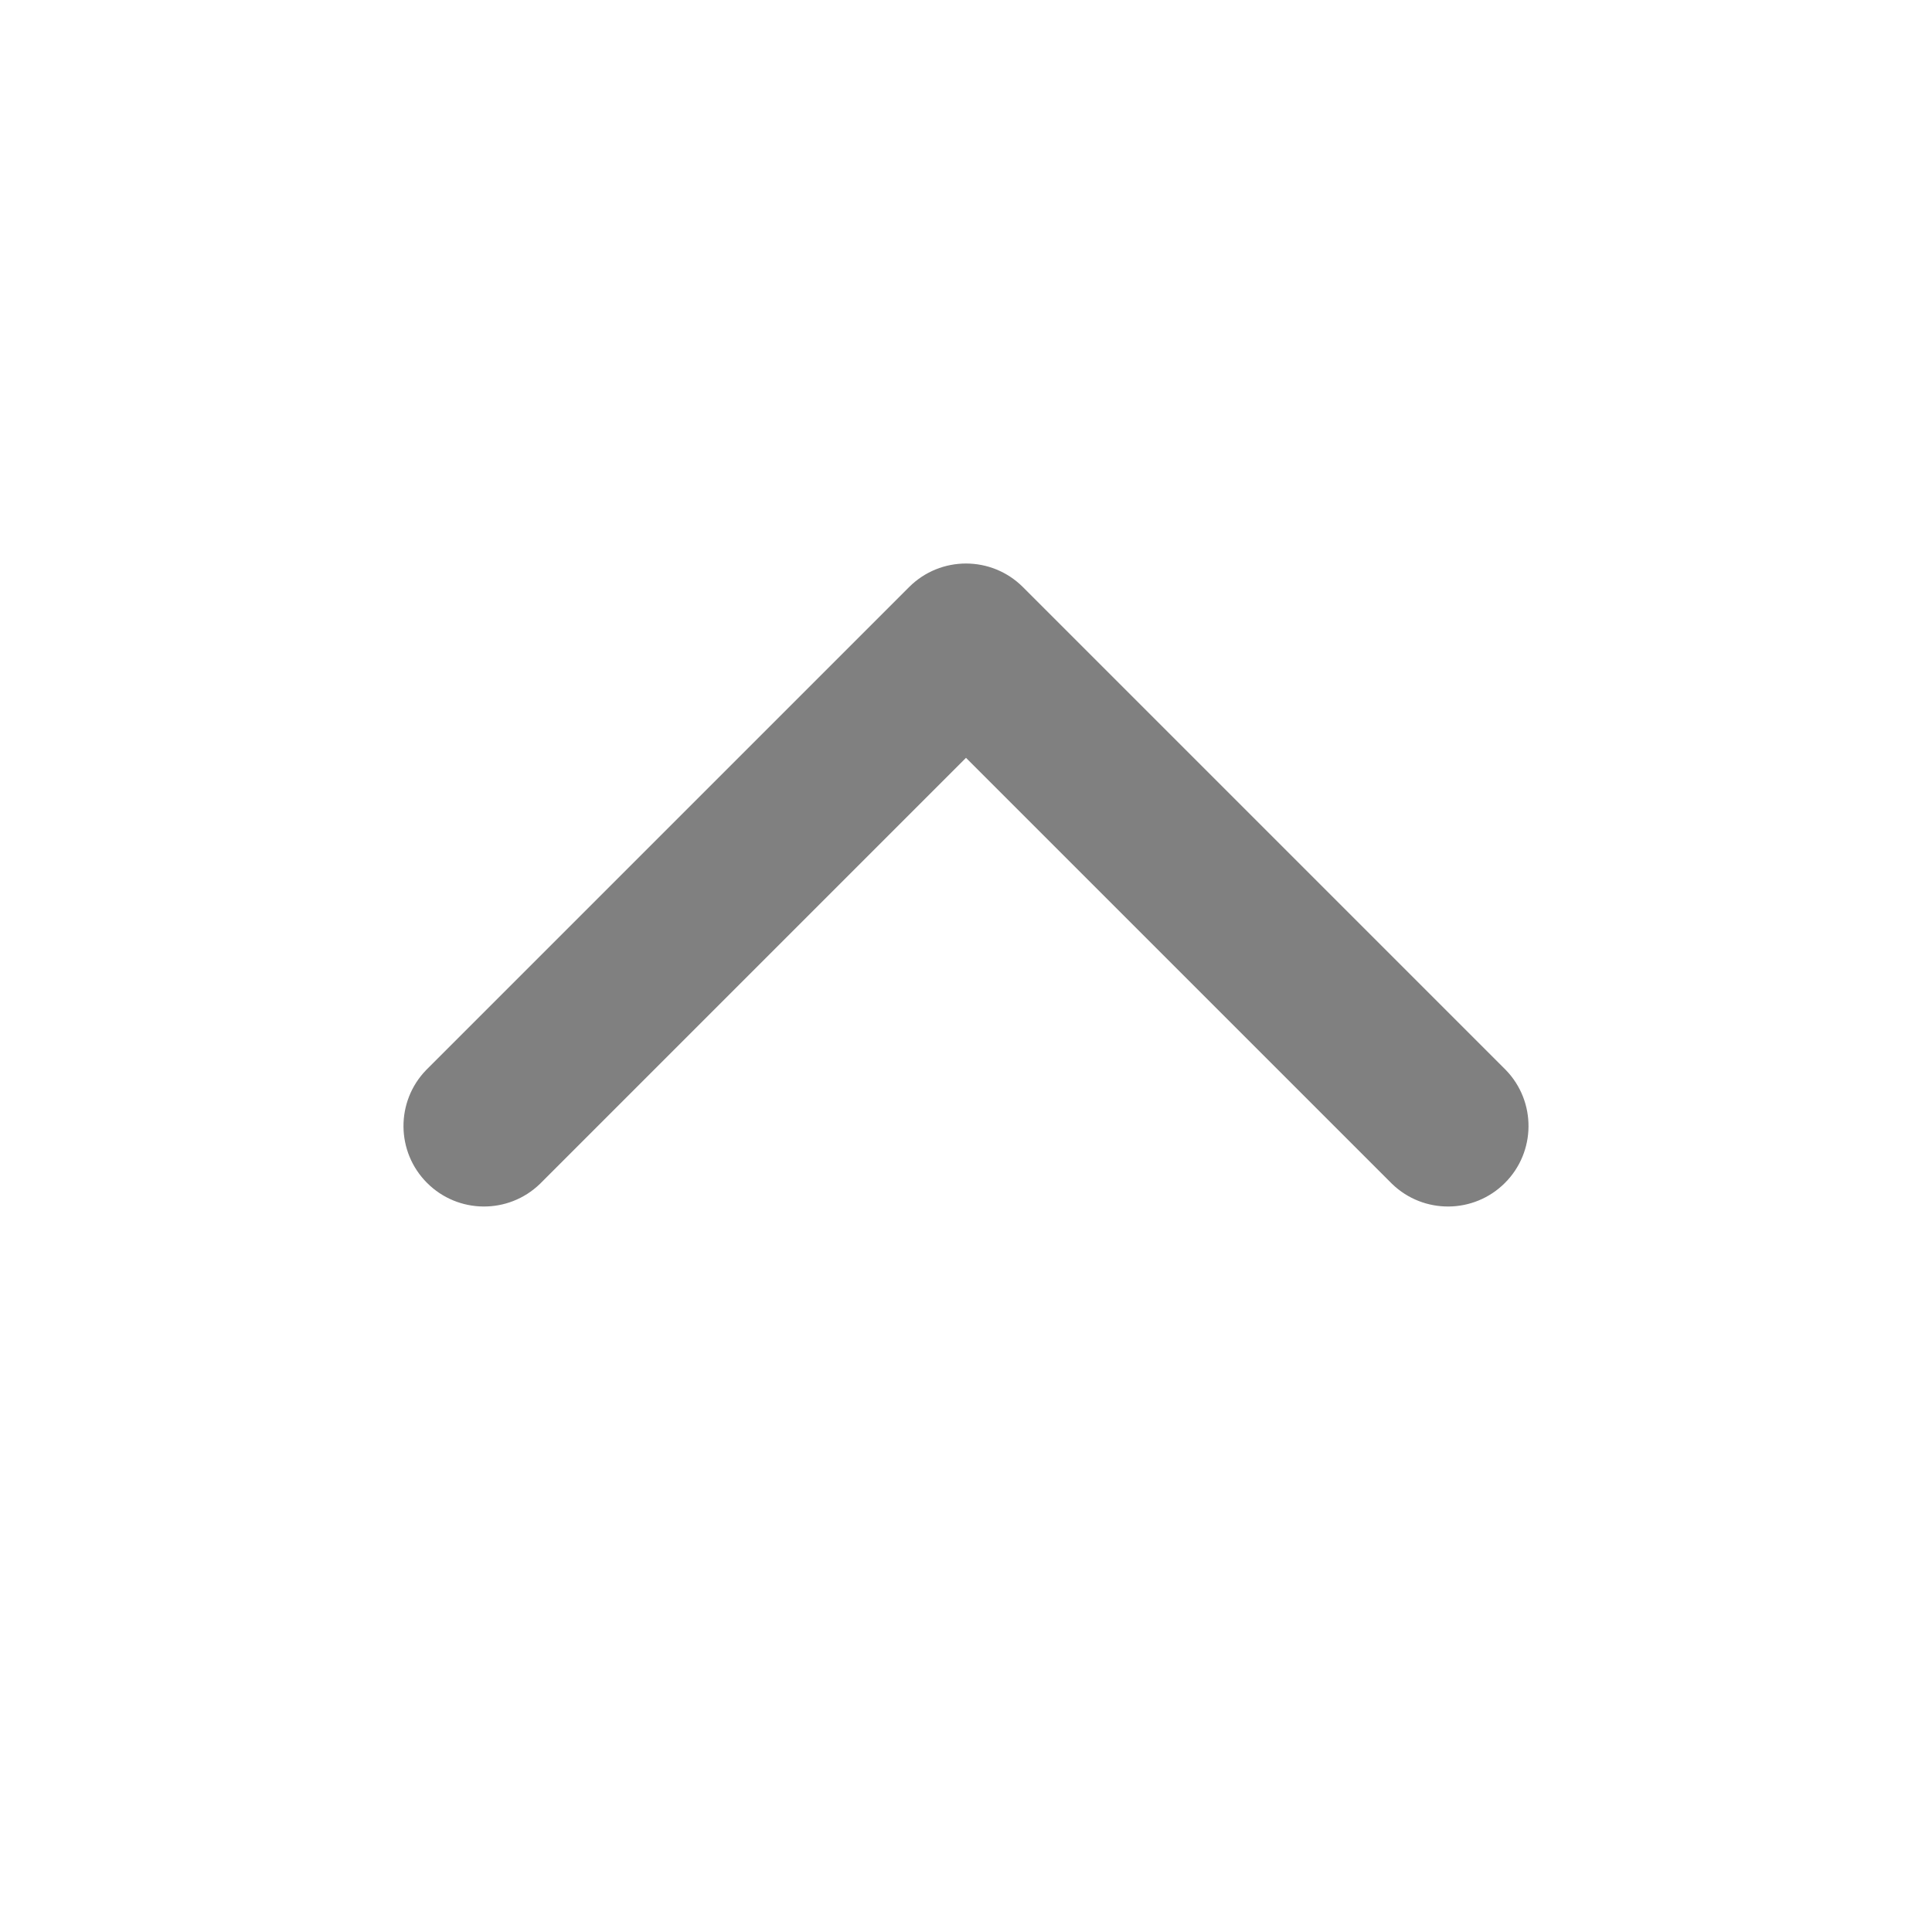
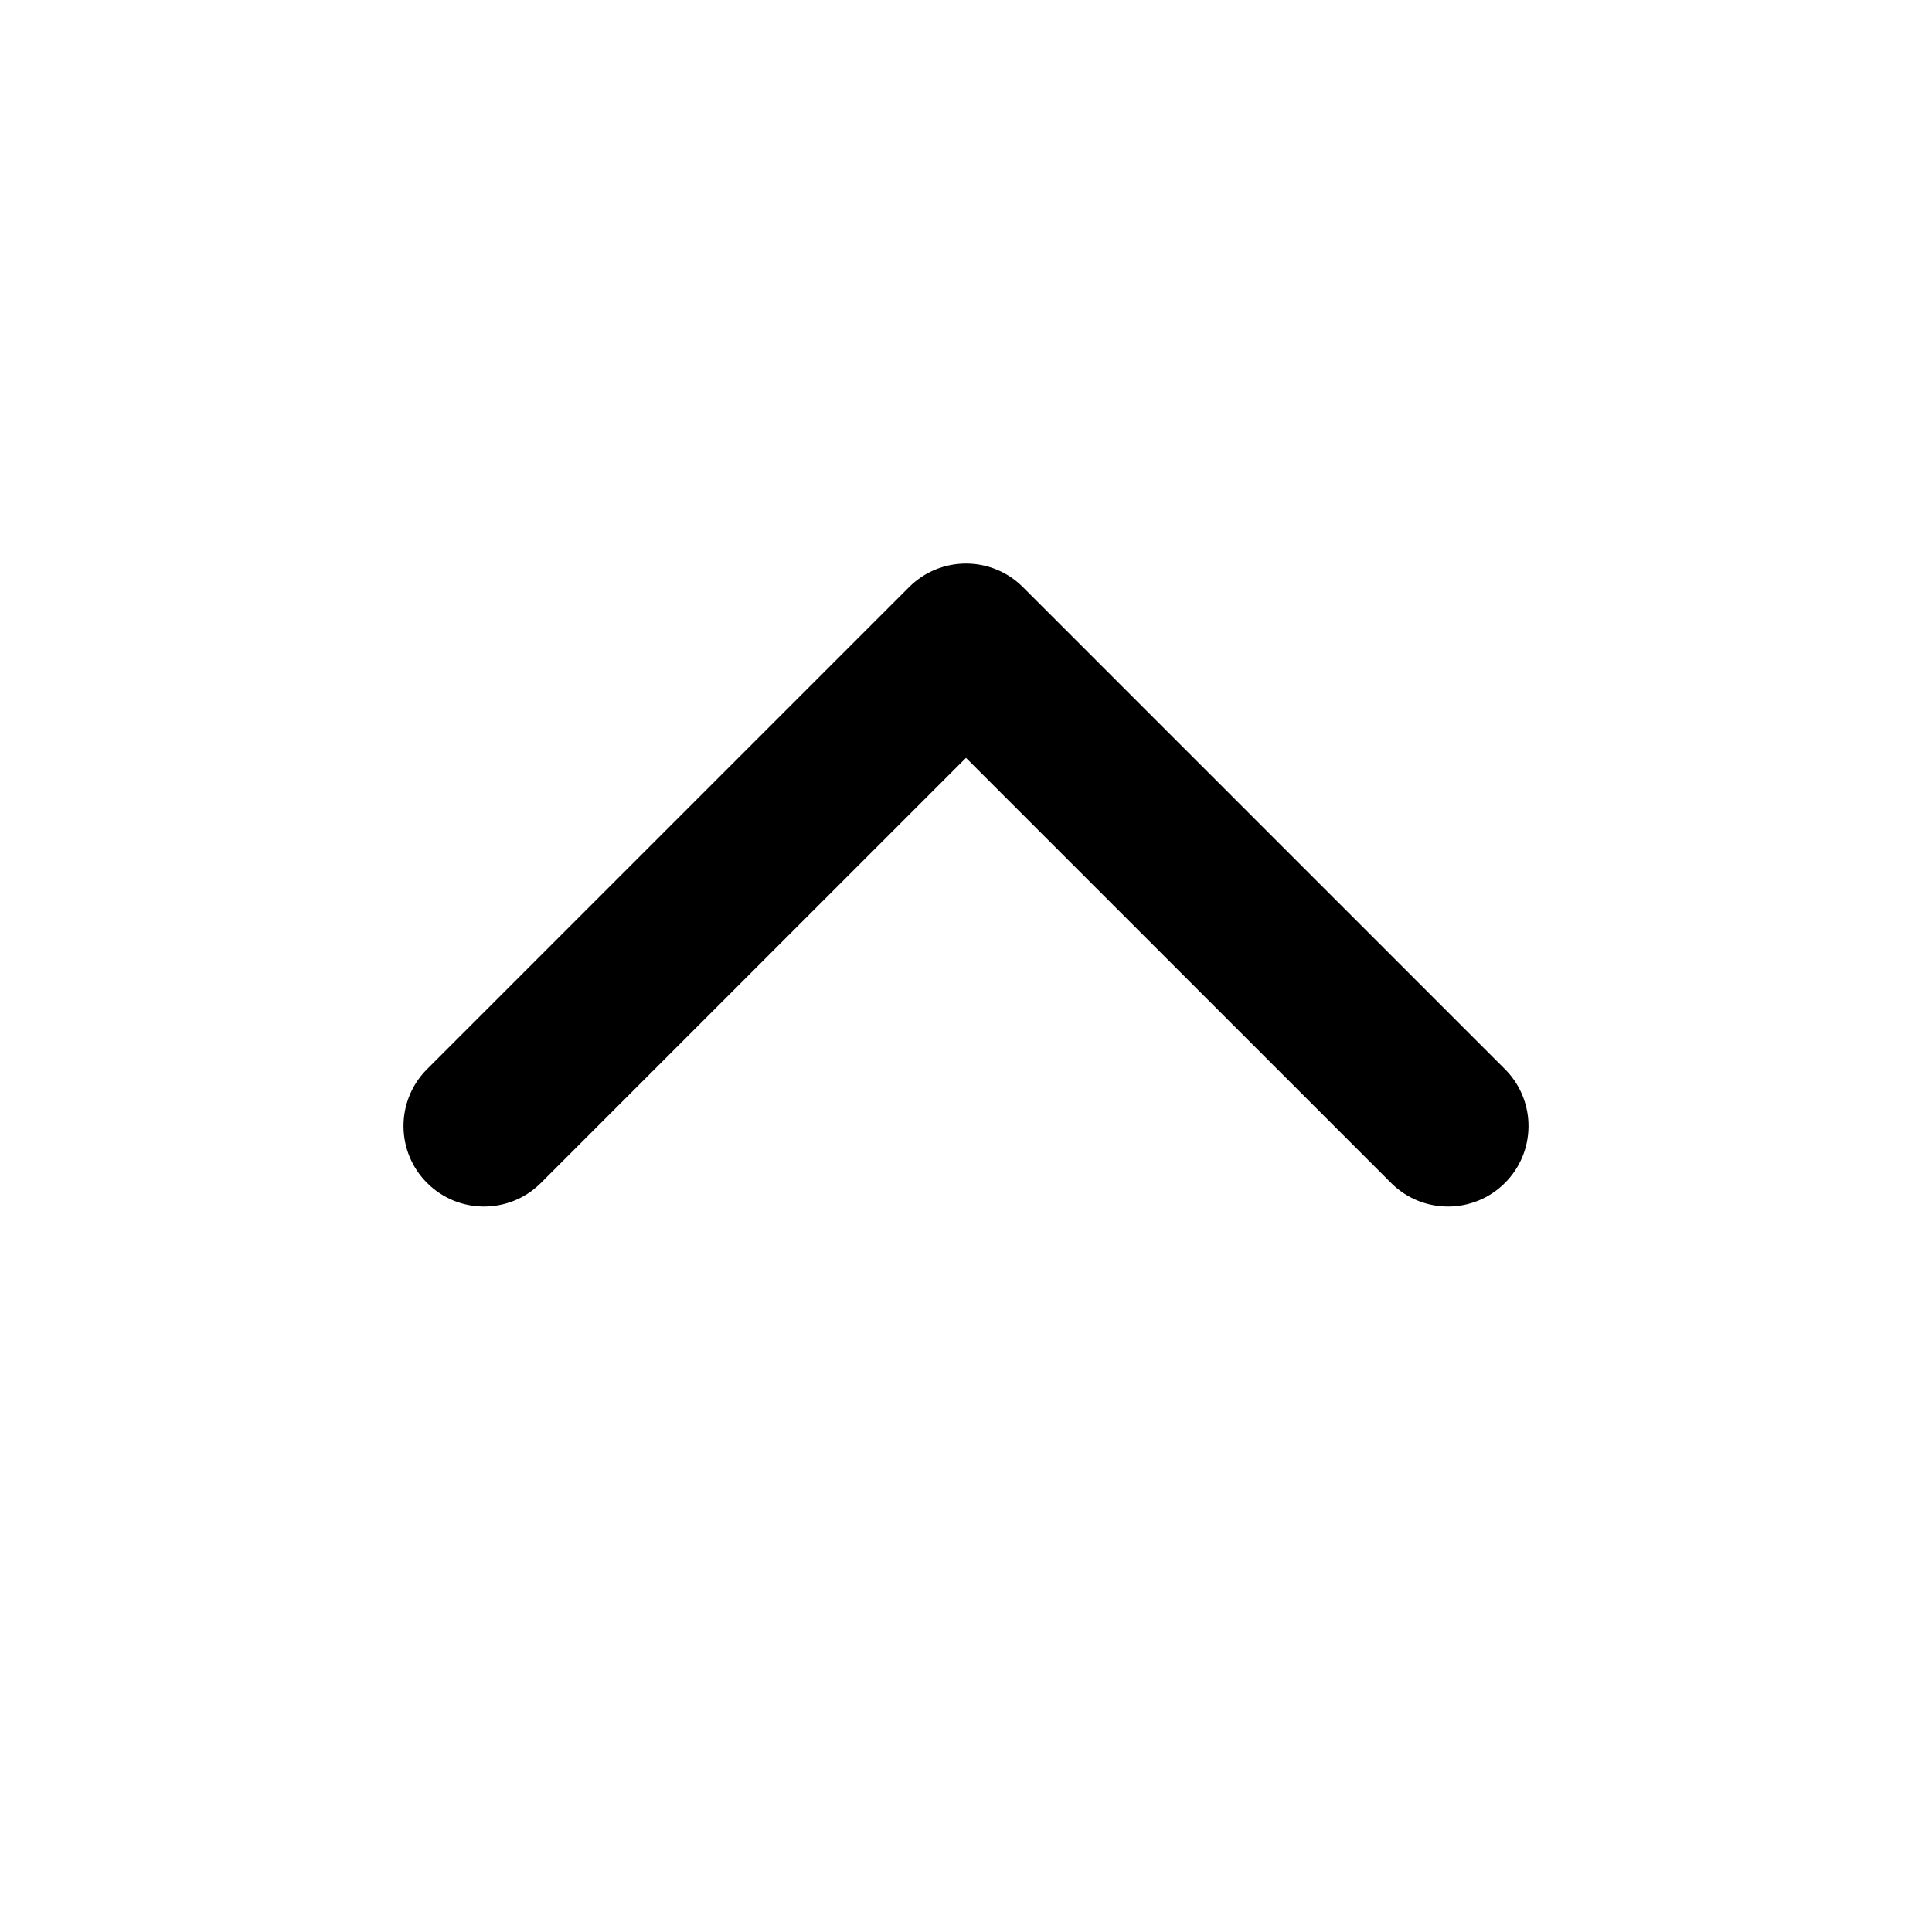
<svg xmlns="http://www.w3.org/2000/svg" width="24px" height="24px" viewBox="0 0 24 24" fill="none">
-   <path fill="gray" d="M11.293 7.293a1 1 0 0 1 1.414 0l6 6a1 1 0 0 1-1.414 1.414L12 9.414l-5.293 5.293a1 1 0 0 1-1.414-1.414l6-6z" />
+   <path fill="black" d="M11.293 7.293a1 1 0 0 1 1.414 0l6 6a1 1 0 0 1-1.414 1.414L12 9.414l-5.293 5.293a1 1 0 0 1-1.414-1.414l6-6z" />
</svg>
